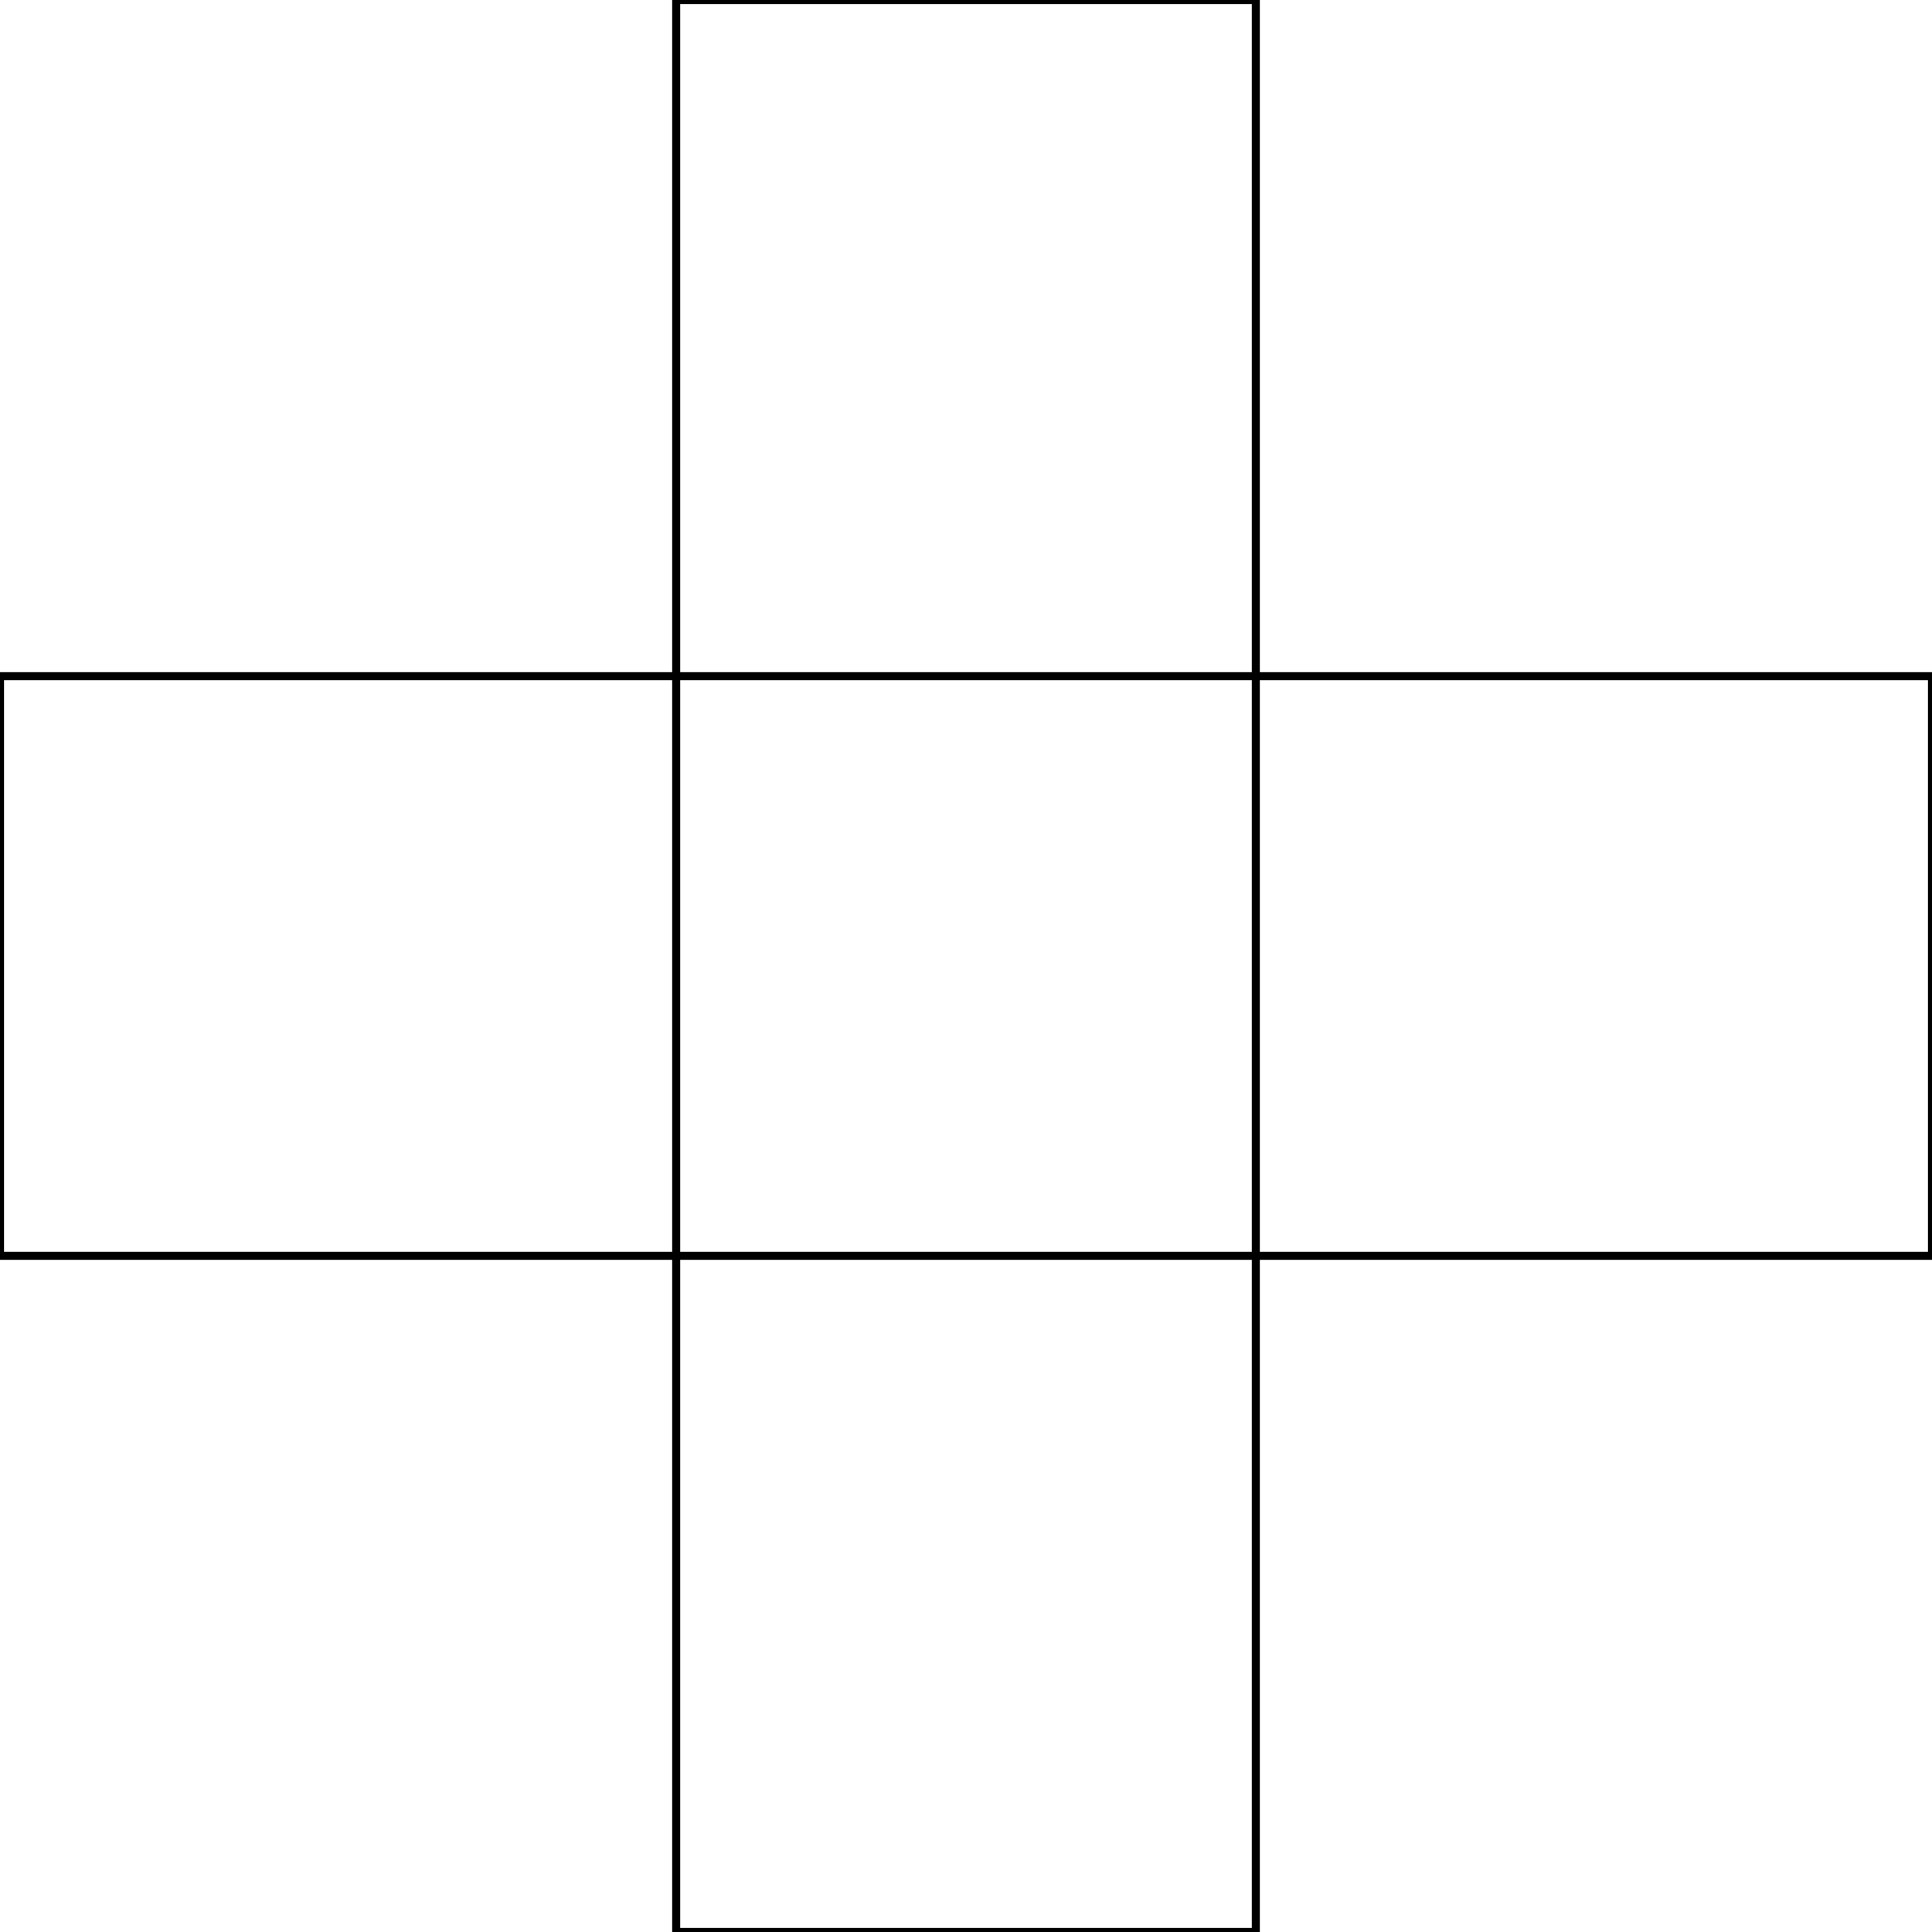
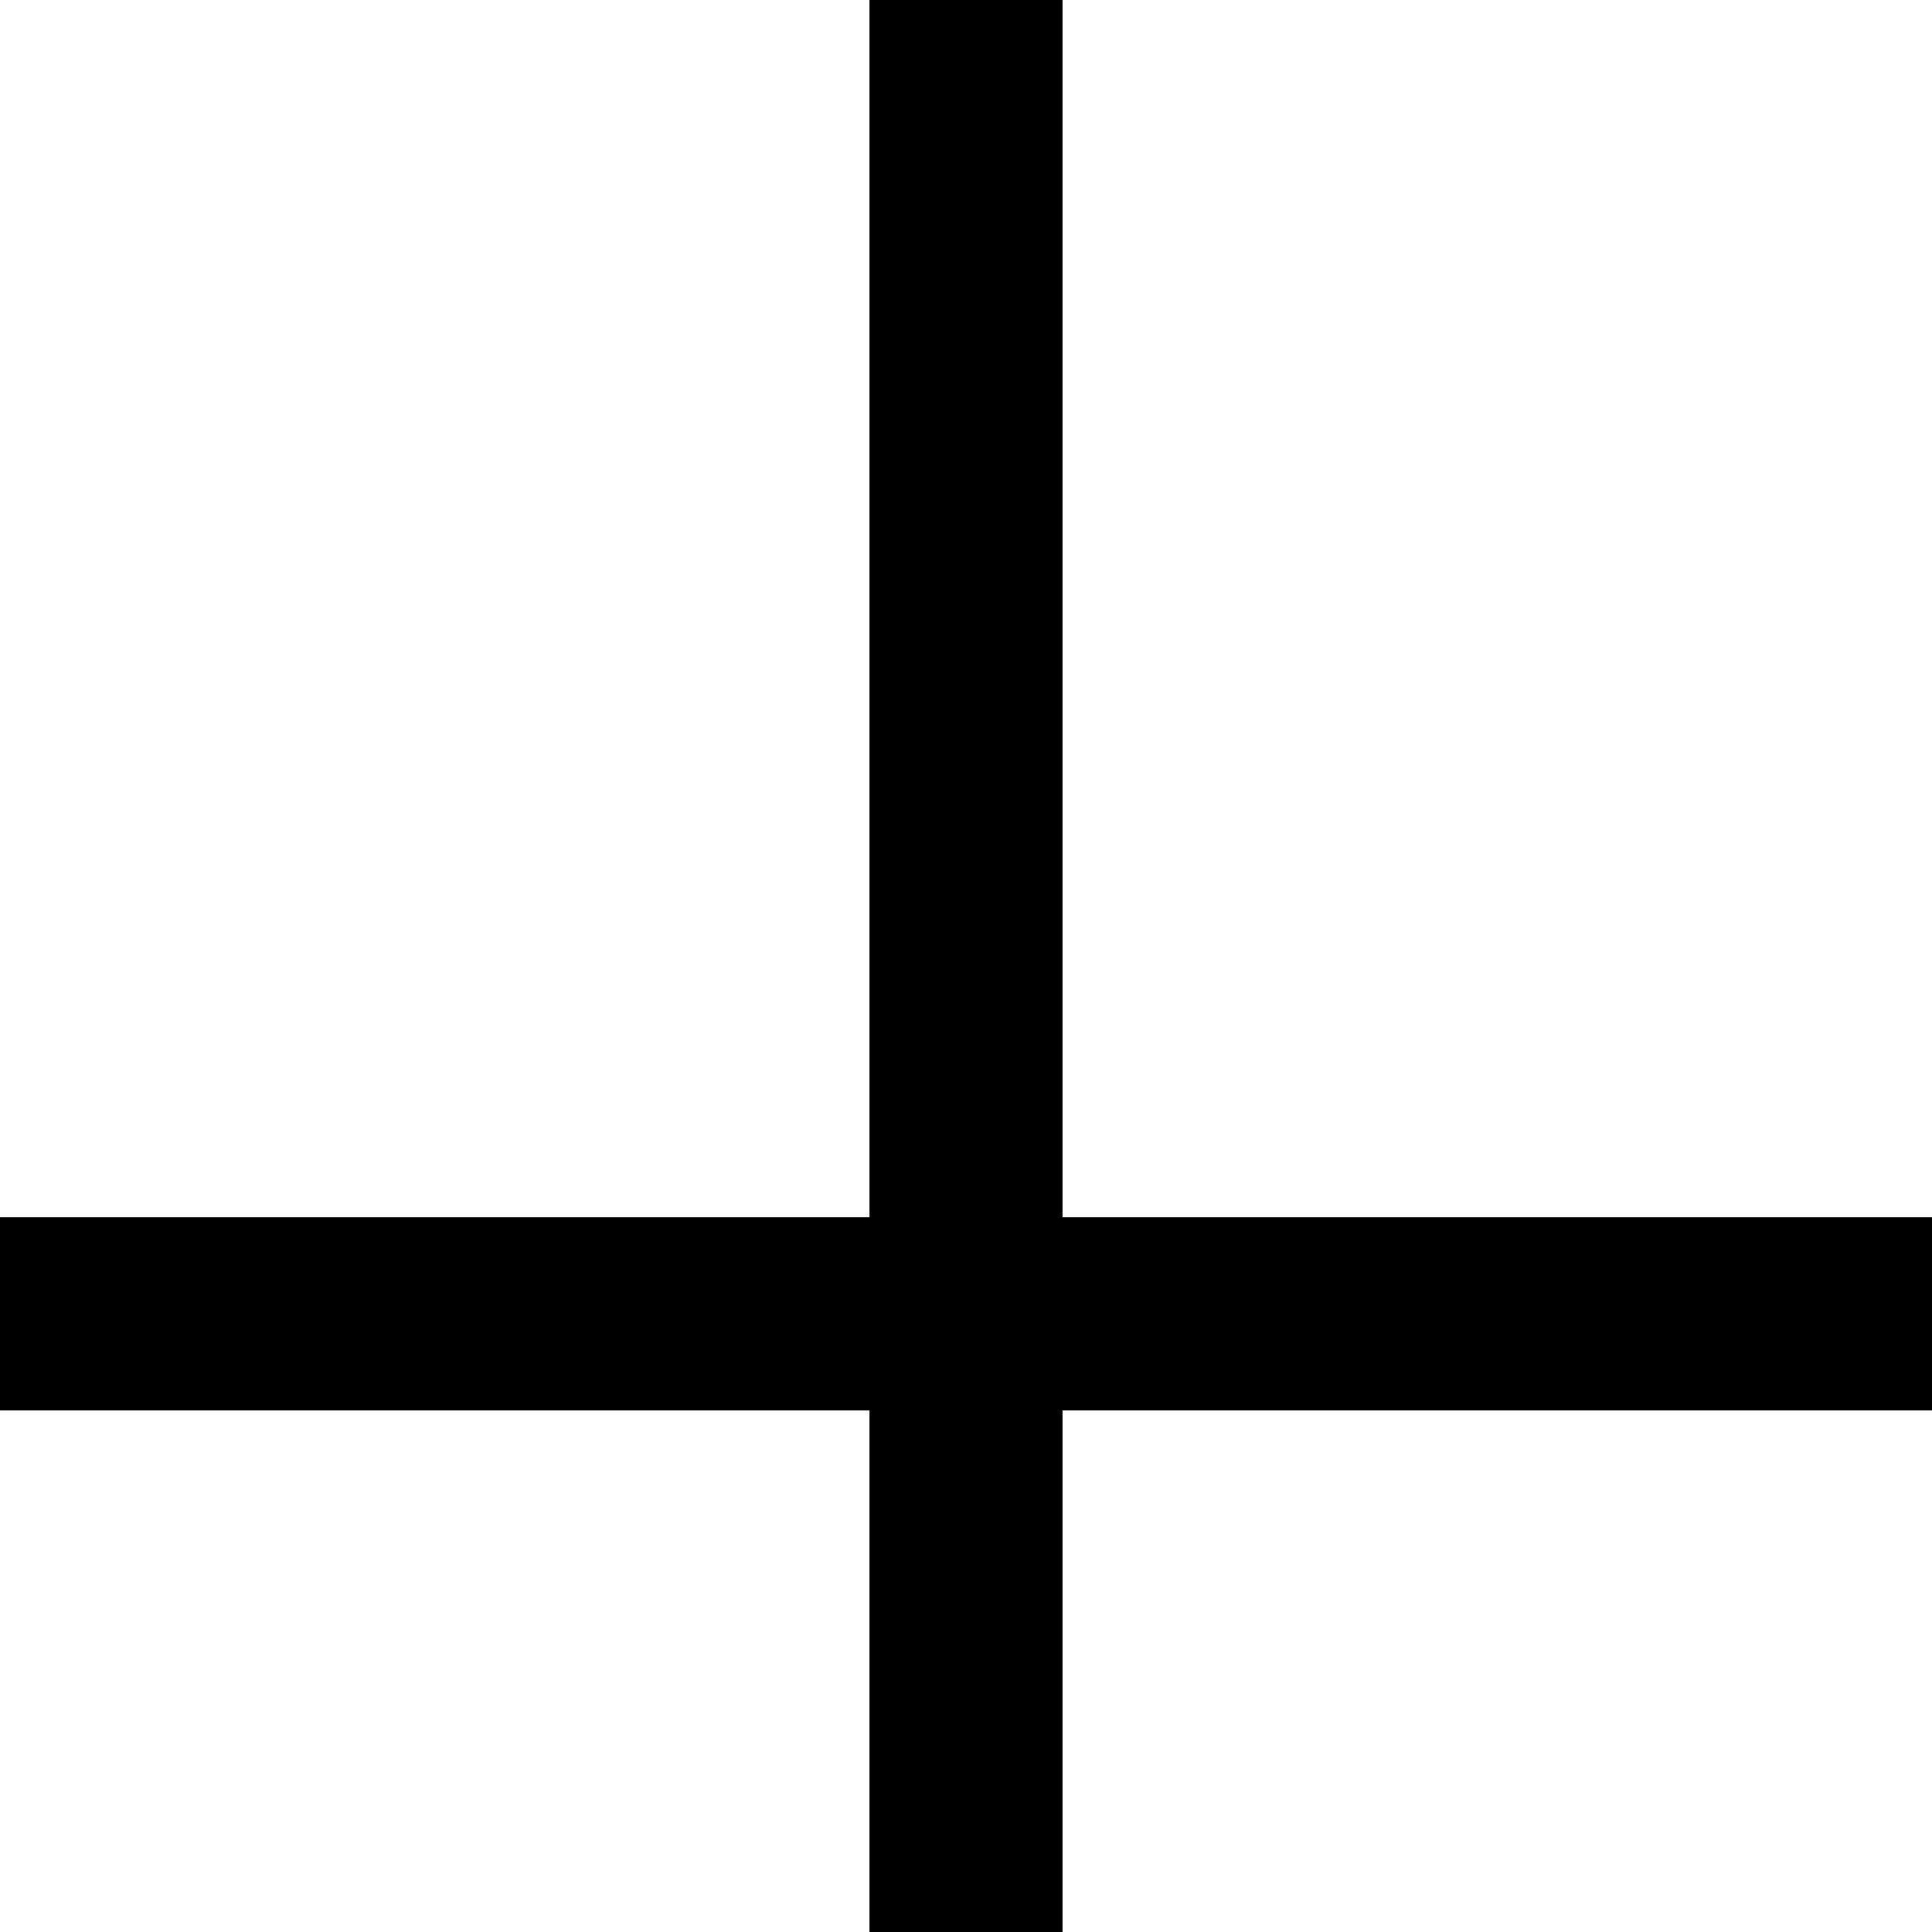
- <svg xmlns="http://www.w3.org/2000/svg" version="1.1" width="120.0" height="120.0" font-size="1" viewBox="0 0 120 120" stroke="rgb(0,0,0)" stroke-opacity="1">
+ <svg xmlns="http://www.w3.org/2000/svg" version="1.1" width="120.0" height="120" font-size="1" viewBox="0 0 120 120" stroke="rgb(0,0,0)" stroke-opacity="1">
  <g>
    <g fill="rgb(0,0,0)" fill-opacity="0.0">
      <g stroke="rgb(0,0,0)" stroke-opacity="1.0" stroke-width="0.5" stroke-linecap="butt" stroke-linejoin="miter" font-size="1.0em" stroke-miterlimit="10.0">
-         <g>
-           <path d="M 120.0,42.0 l -1.3322676295501878e-14,36.0 h -120.0 l -1.3322676295501878e-14,-36.0 Z" />
+         <g fill="rgb(0,0,0)" fill-opacity="1.0" stroke-width="0.0">
+           <g fill="rgb(0,0,0)" fill-opacity="1.0">
+             <g fill="rgb(0,0,0)" fill-opacity="1.0">
+               <path d="M 120.0,75.6 l -1.3322676295501878e-14,12.0 h -120.0 l -1.3322676295501878e-14,-12.0 Z" />
+             </g>
+           </g>
        </g>
-         <g>
-           <path d="M 78,0.0 l -3.9968028886505635e-15,120.0 h -36.0 l -3.9968028886505635e-15,-120.0 Z" />
+         <g fill="rgb(0,0,0)" fill-opacity="1.0" stroke-width="0.0">
+           <g fill="rgb(0,0,0)" fill-opacity="1.0">
+             <g fill="rgb(0,0,0)" fill-opacity="1.0">
+               <path d="M 66,120 l -12.0,-1.2587888216013466e-14 l -7.34788079488412e-15,-120.0 l 12.0,-1.4057464374990291e-14 Z" />
+             </g>
+           </g>
        </g>
      </g>
    </g>
  </g>
</svg>
